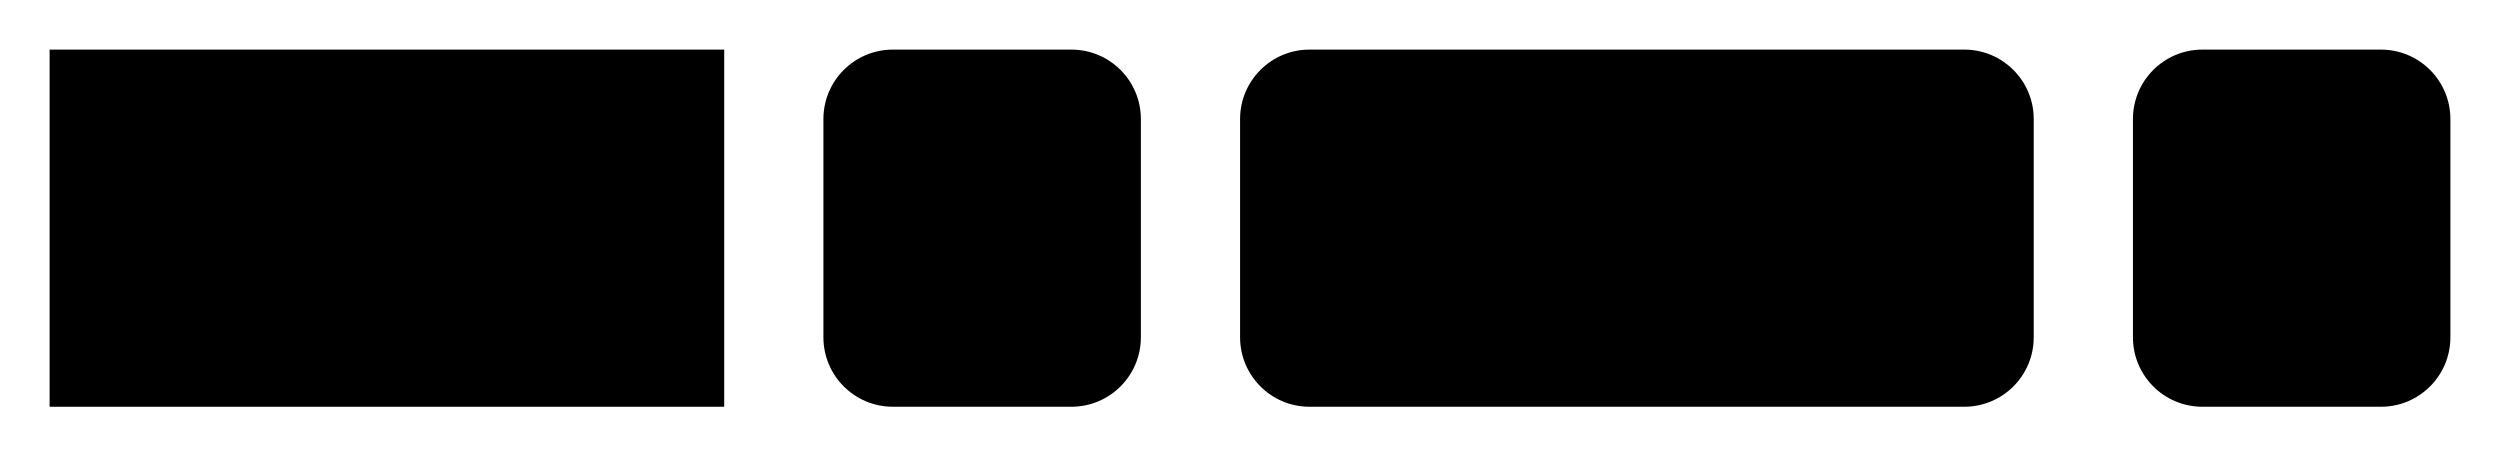
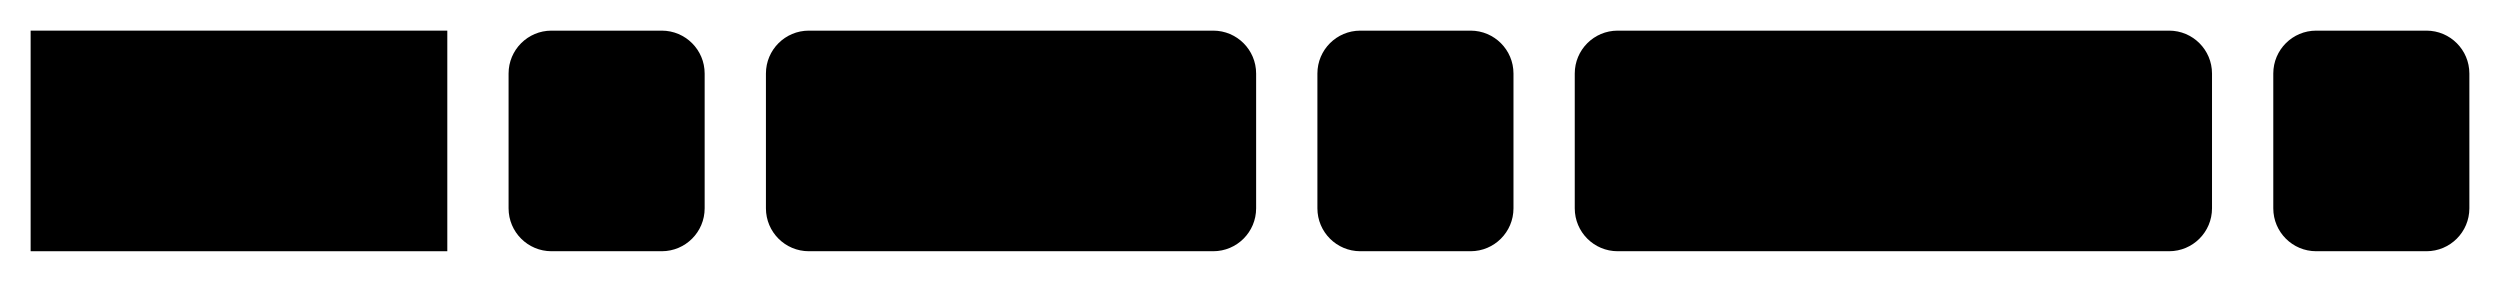
- <svg xmlns="http://www.w3.org/2000/svg" version="1.1" width="252" height="46" viewbox="0 0 252 46">
+ <svg xmlns="http://www.w3.org/2000/svg" version="1.1" width="408" height="46" viewbox="0 0 408 46">
  <defs>
    <style type="text/css">#guide .c{fill:none;stroke:#222222;}#guide .k{fill:#000000;font-family:Roboto Mono,Sans-serif;font-size:20px;}#guide .s{fill:#e4f4ff;stroke:#222222;}#guide .syn{fill:#8D8D8D;font-family:Roboto Mono,Sans-serif;font-size:20px;}</style>
  </defs>
-   <path class="c" d="M0 31h5m68 0h10m32 0h10m80 0h10m32 0h5" />
+   <path class="c" d="M0 31h5m68 0h10m32 0h10m80 0h10m32 0h10m104 0h10m32 0h5" />
  <rect class="s" x="5" y="5" width="68" height="36" />
  <text class="k" x="15" y="31">QSTR</text>
  <rect class="s" x="83" y="5" width="32" height="36" rx="7" />
  <text class="syn" x="93" y="31">(</text>
  <rect class="s" x="125" y="5" width="80" height="36" rx="7" />
  <text class="k" x="135" y="31">query</text>
  <rect class="s" x="215" y="5" width="32" height="36" rx="7" />
-   <text class="syn" x="225" y="31">)</text>
+   <text class="syn" x="225" y="31">,</text>
+   <rect class="s" x="257" y="5" width="104" height="36" rx="7" />
+   <text class="k" x="267" y="31">options</text>
+   <rect class="s" x="371" y="5" width="32" height="36" rx="7" />
+   <text class="syn" x="381" y="31">)</text>
</svg>
